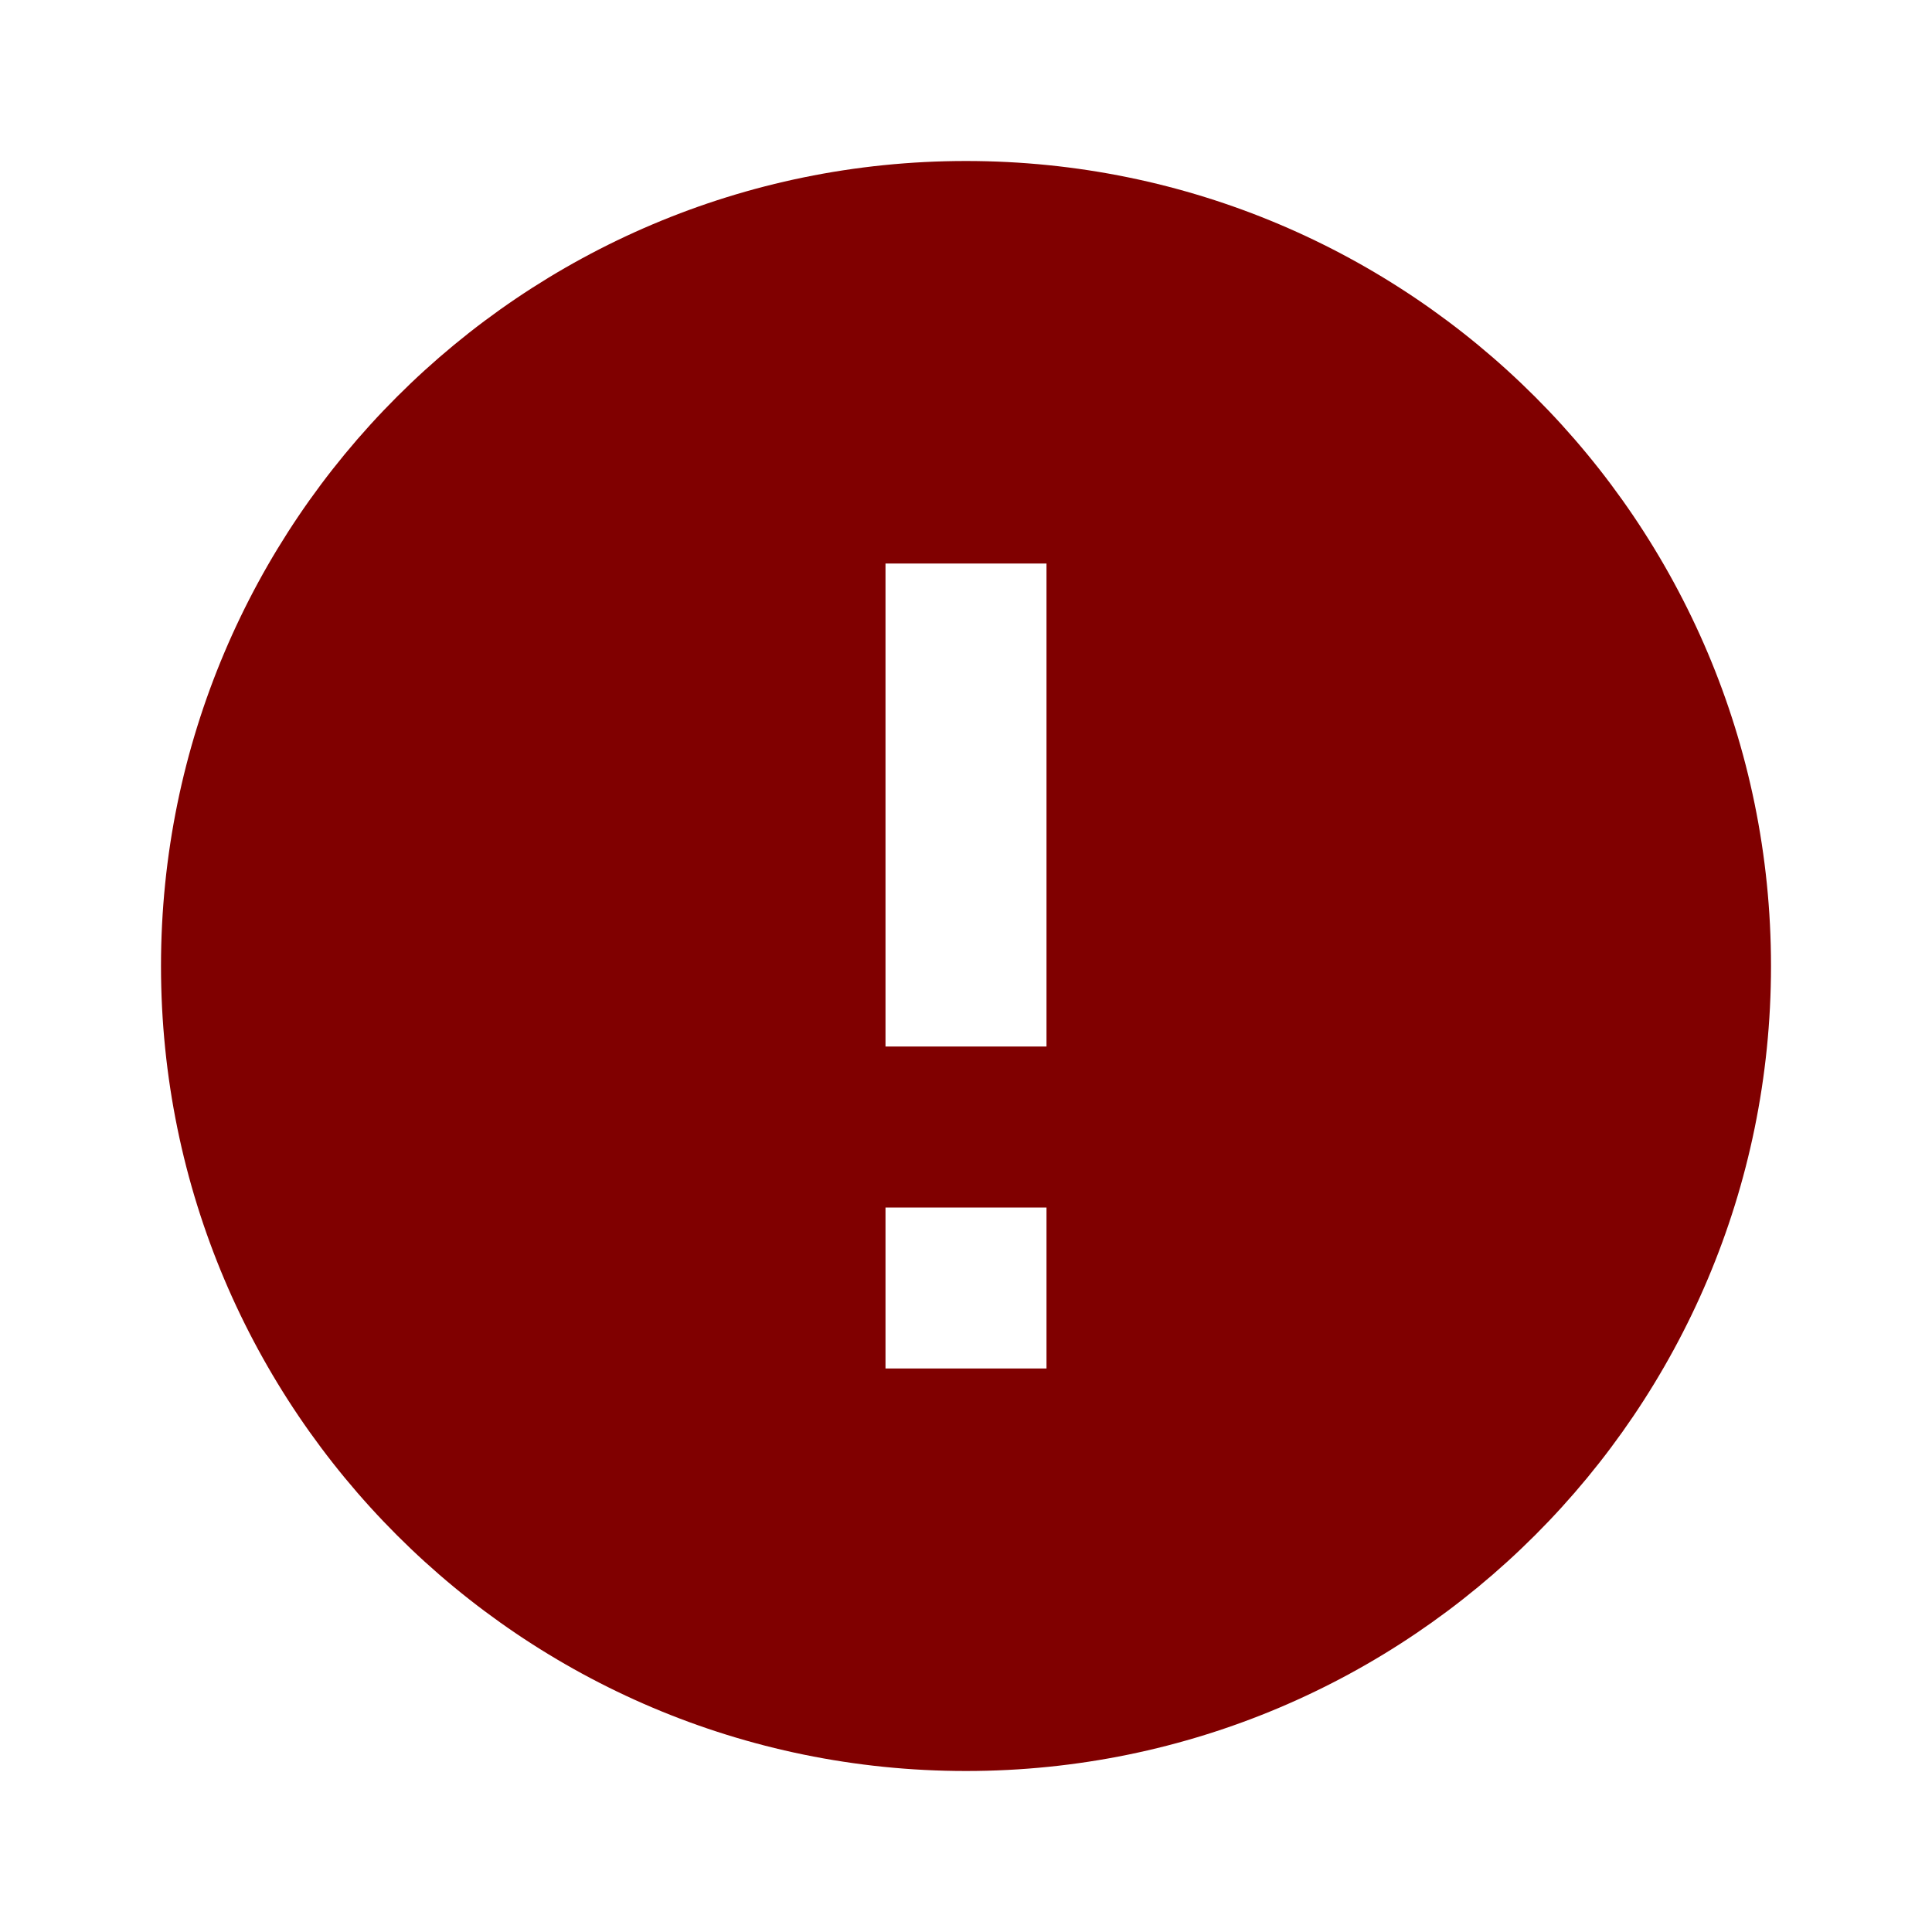
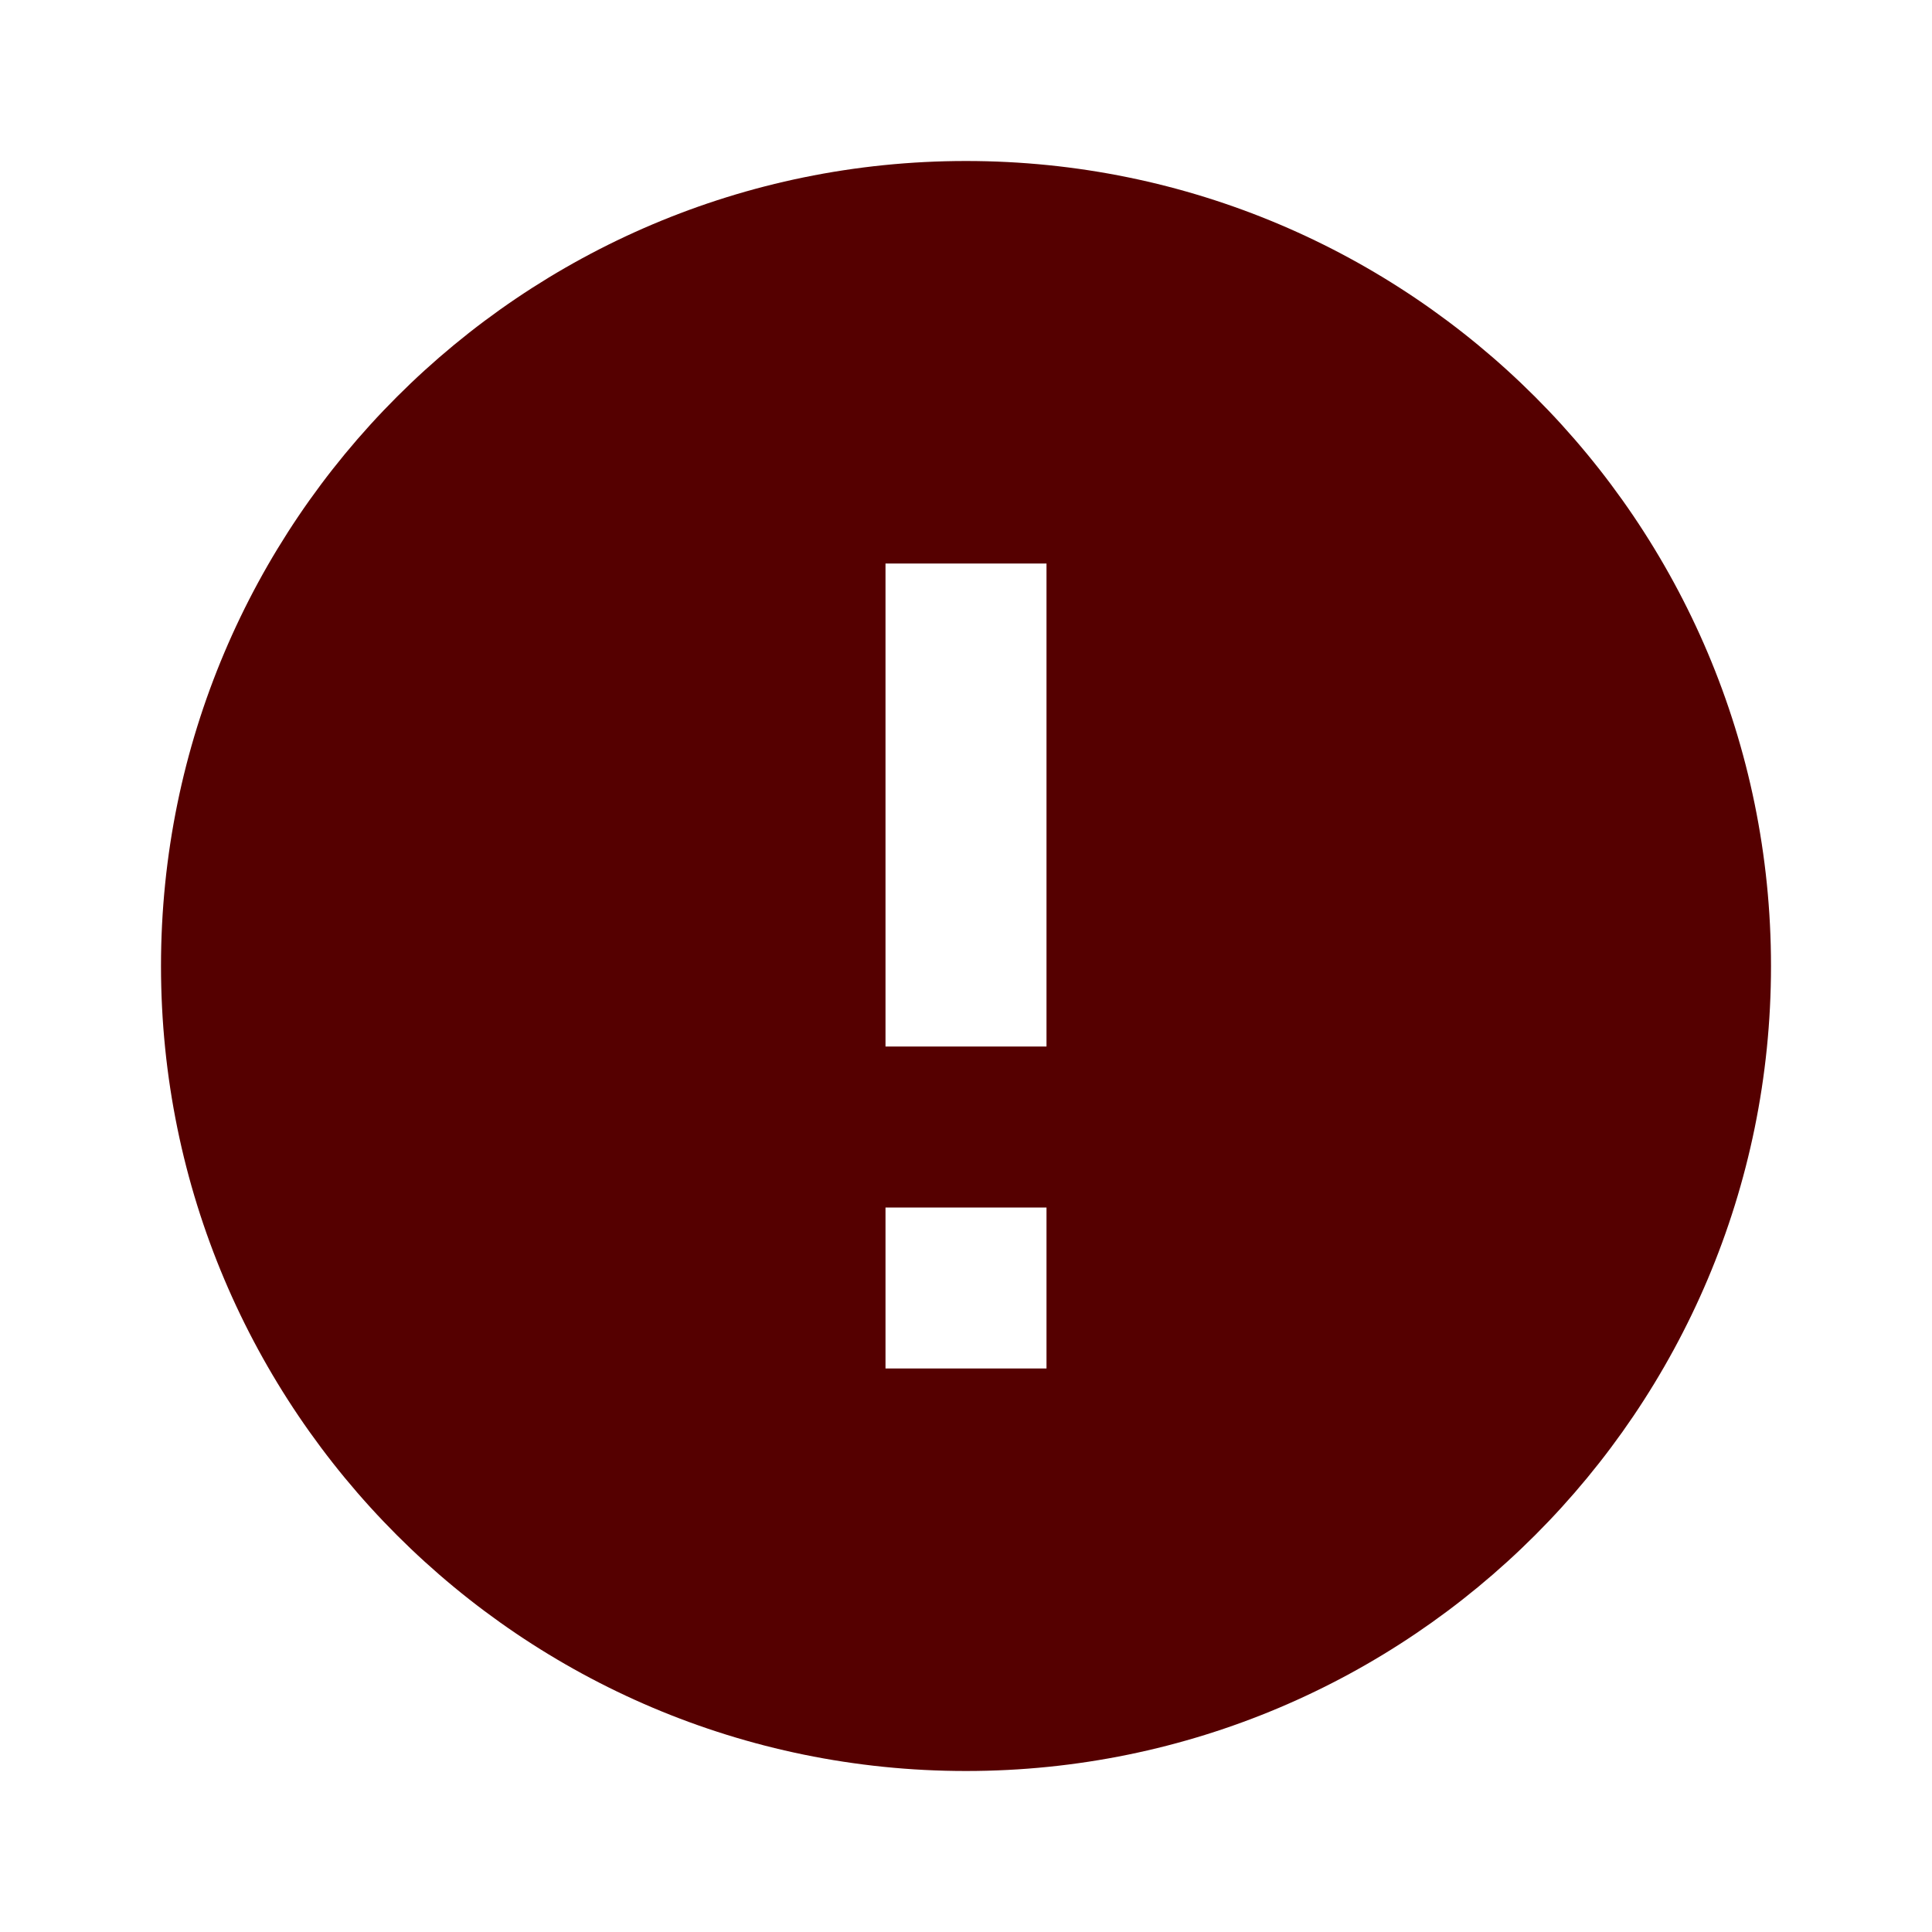
- <svg xmlns="http://www.w3.org/2000/svg" width="24" height="24" viewBox="0 0 24 24">
-   <path d="M0 0h24v24H0z" fill="none" />
-   <path d="M12 2C6.48 2 2 6.48 2 12s4.48 10 10 10 10-4.48 10-10S17.52 2 12 2zm1 15h-2v-2h2v2zm0-4h-2V7h2v6z" fill="#800000" />
+ <svg xmlns="http://www.w3.org/2000/svg" width="24" height="24" viewBox="0 0 24 24" version="1.1" id="svg6">
+   <defs id="defs10" />
+   <path d="M0 0h24v24H0z" fill="none" id="path2" />
+   <path d="M12 2C6.48 2 2 6.48 2 12s4.48 10 10 10 10-4.48 10-10S17.52 2 12 2zm1 15h-2v-2h2v2zm0-4h-2V7h2v6z" fill="#800000" id="path4" style="fill:#550000" />
</svg>
